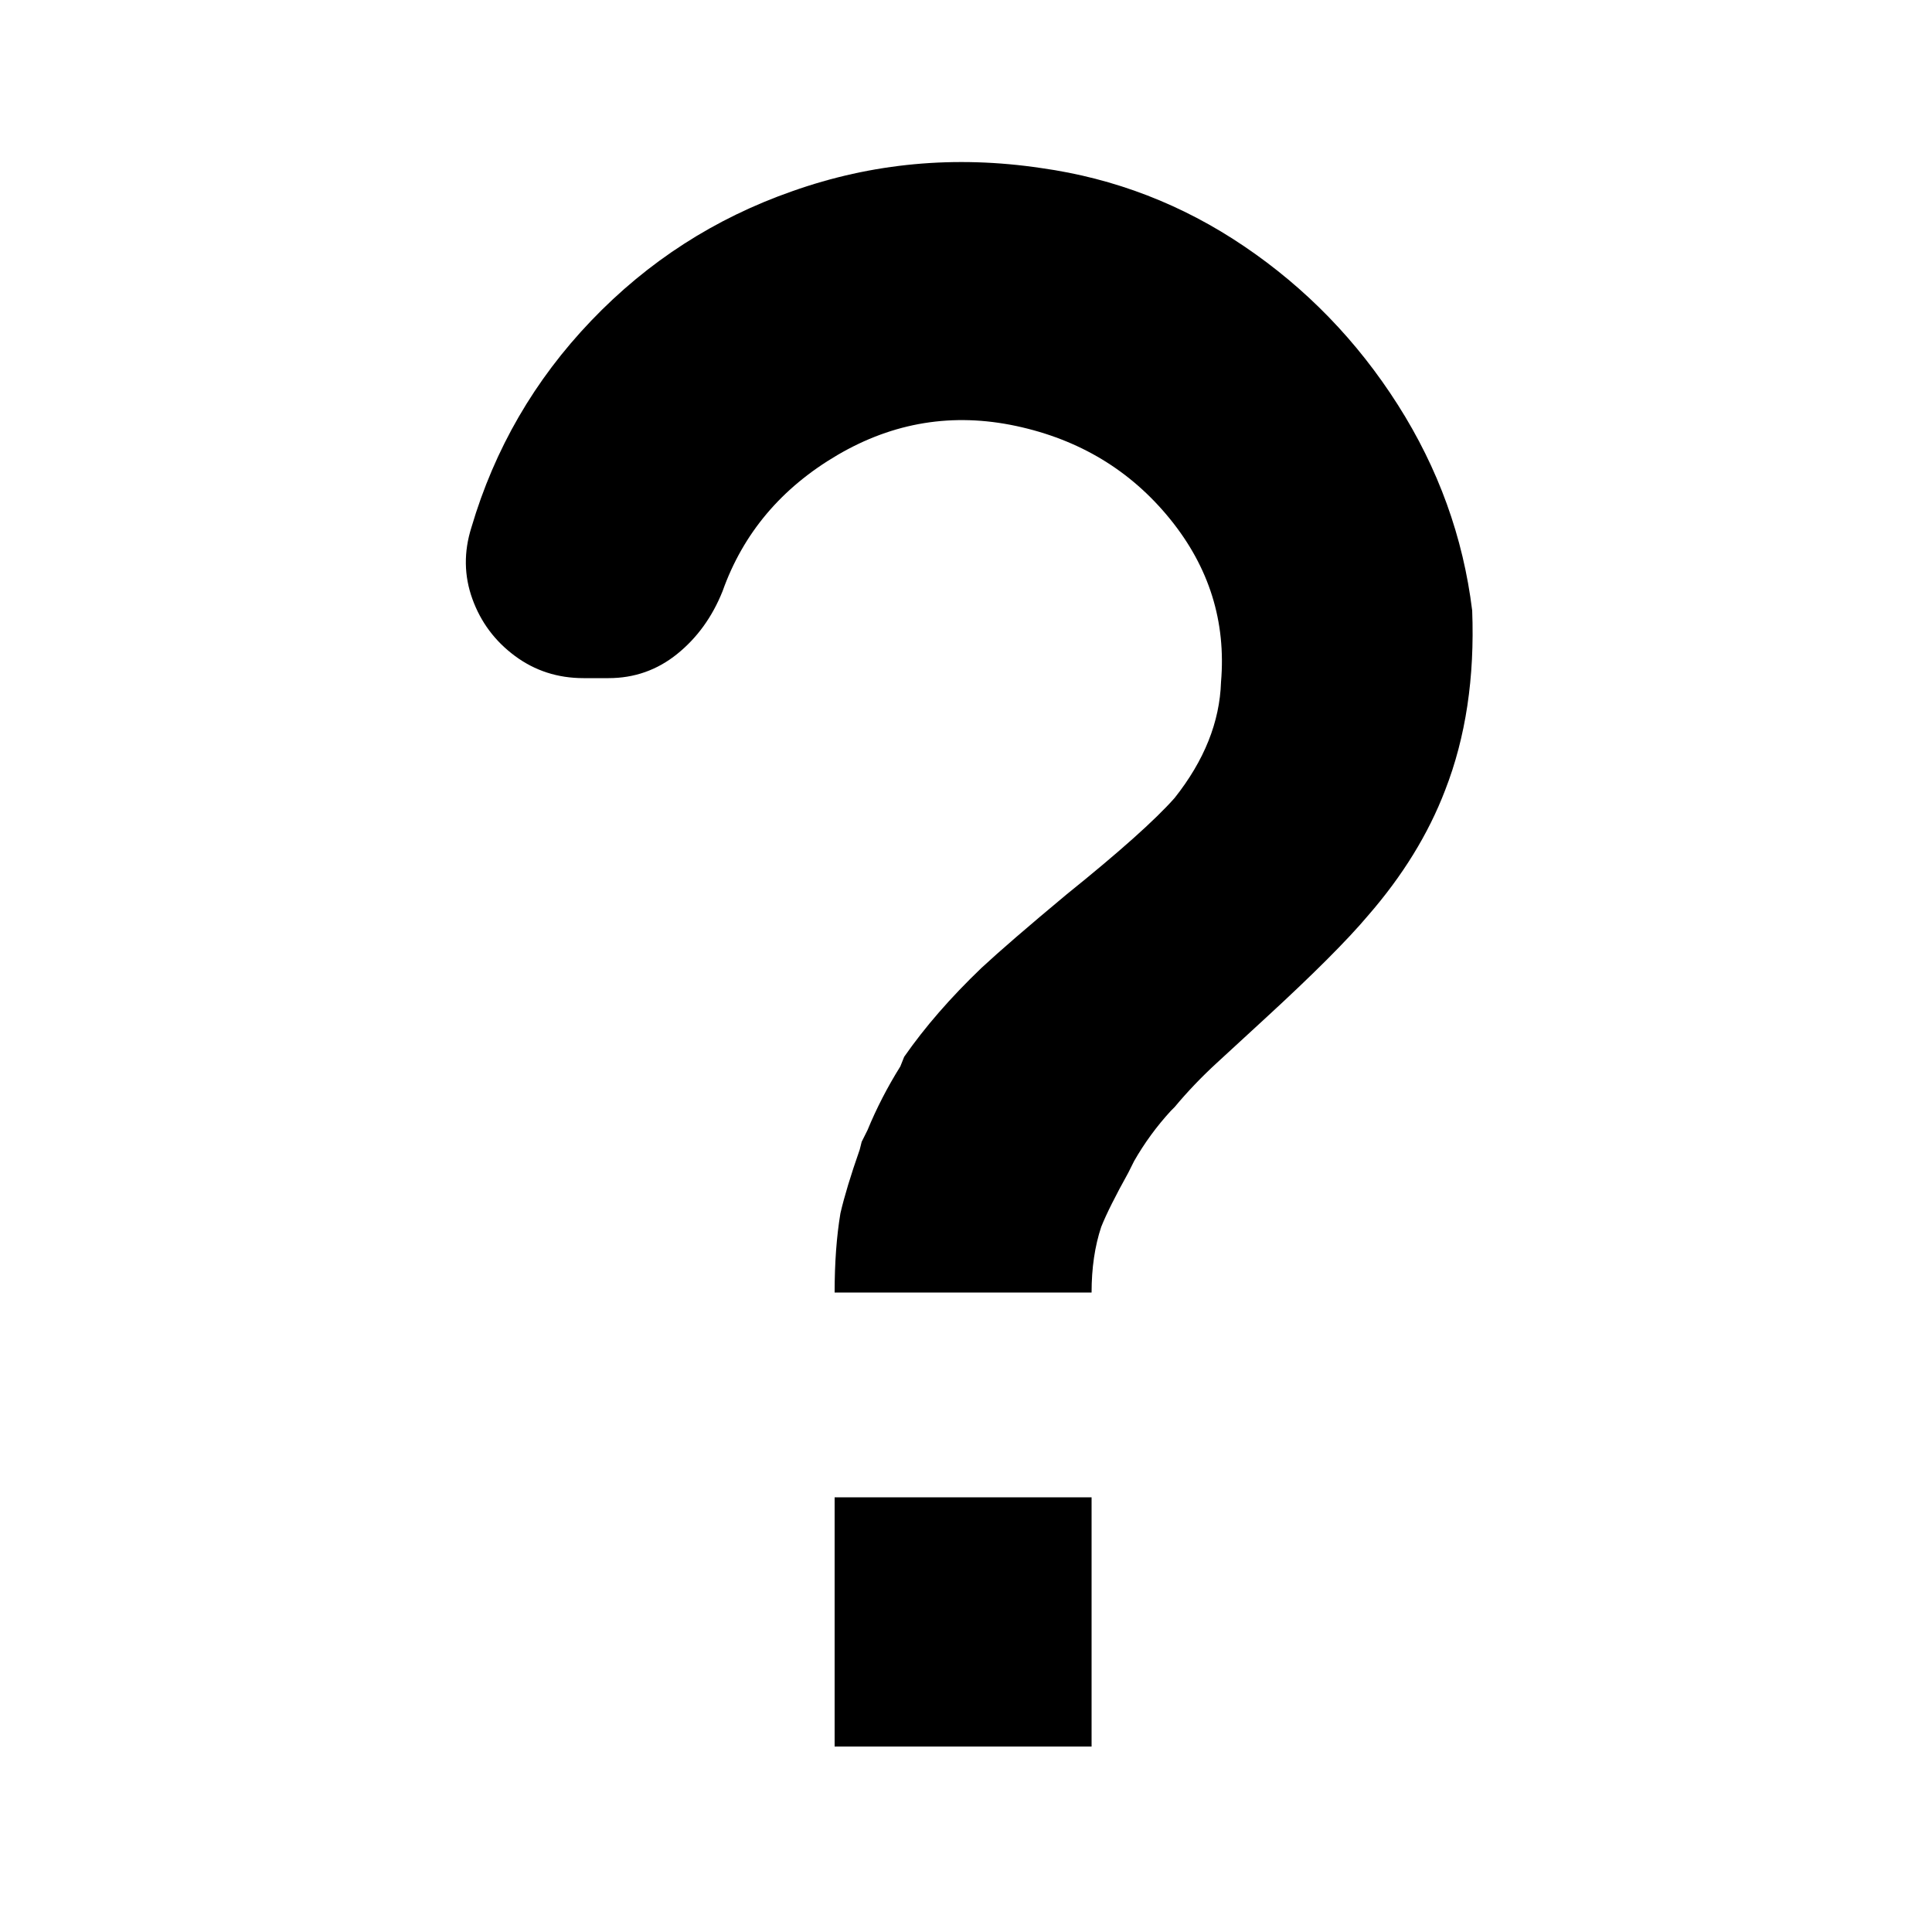
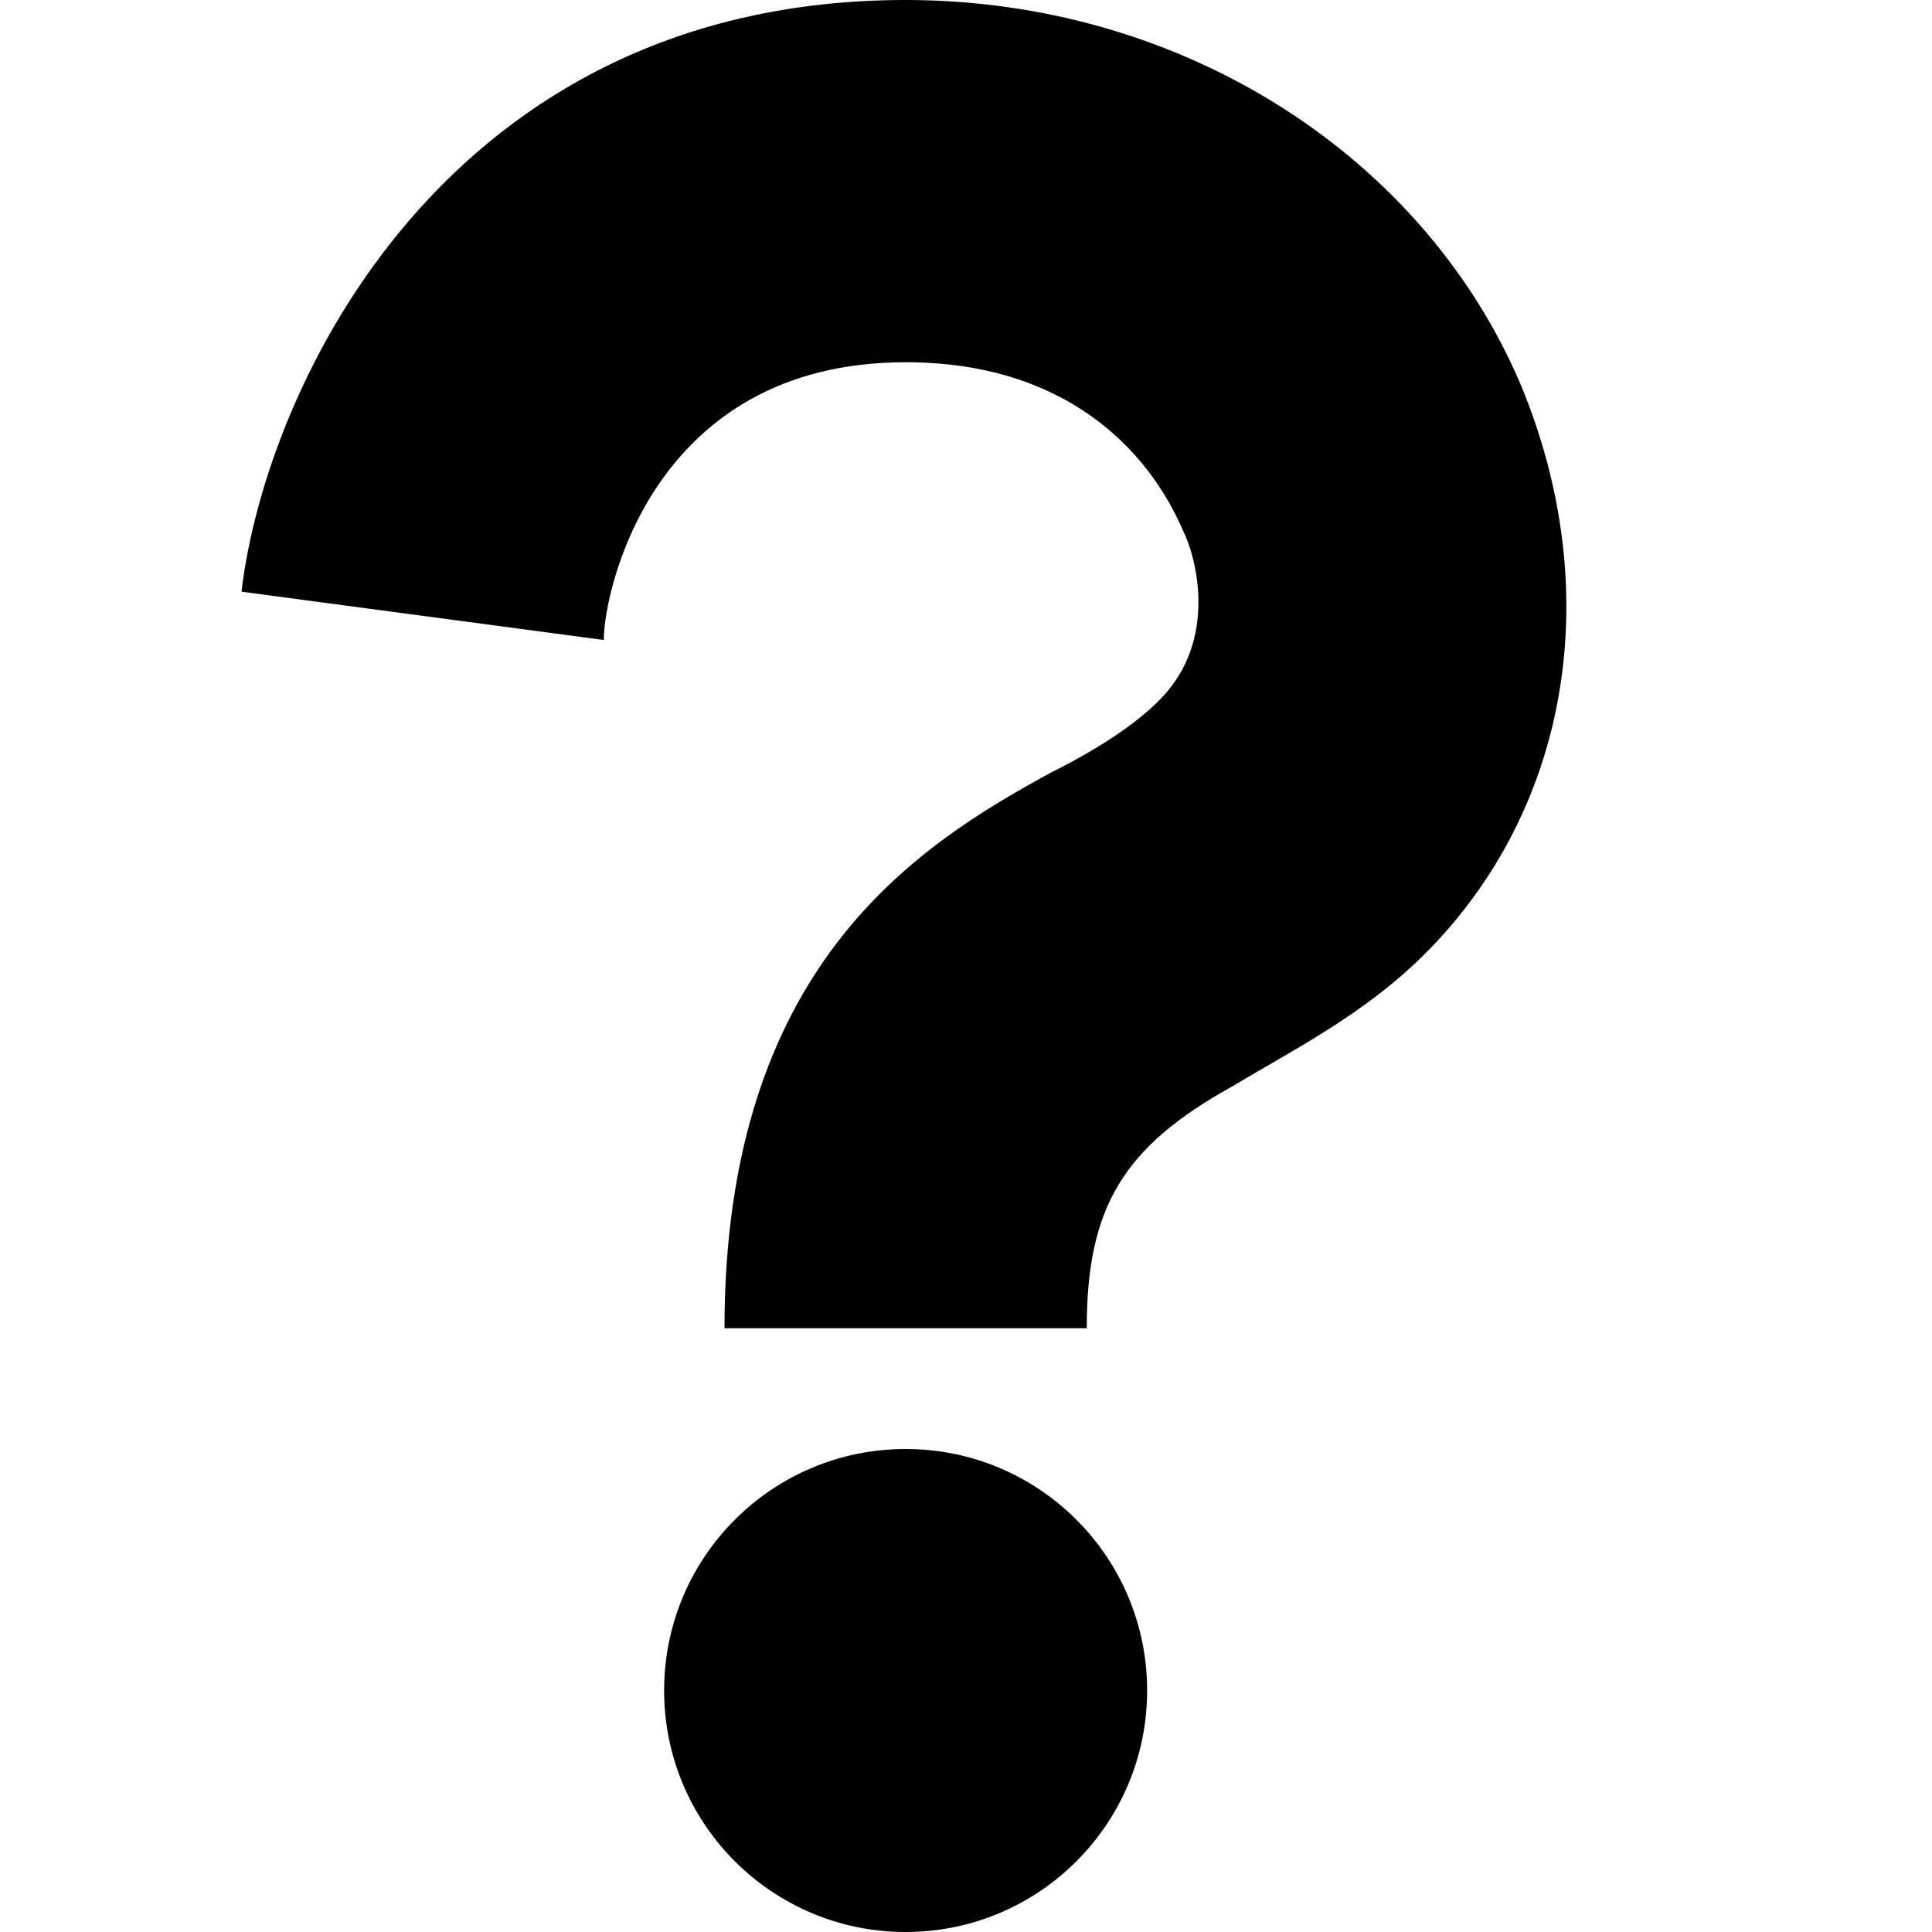
- <svg xmlns="http://www.w3.org/2000/svg" viewBox="0 0 1000 1000" fill="#000000">
-   <path d="M432 775h133v129H432V775zM539 87q-67-10-129 12-60 21-104 67t-62 107q-6 19 .5 37t22 29.5T302 351h13q20 0 35.5-12.5T374 306q16-45 59.5-70.5t92.5-15 79.5 48T632 353q-1 31-24 60-15 17-56 50-30 25-44 38-24 23-40 46l-2 5q-10 16-17 33l-3 6-1 4q-7 20-10 33-3 18-3 41h133q0-19 5-34 4-10 14-28l3-6q8-14 19-26l2-2q10-12 22-23l25-23q37-34 53-53 27-31 40-65 16-41 14-93-7-57-38.5-106.5t-79.5-82T539 87z" />
+ <svg xmlns="http://www.w3.org/2000/svg" viewBox="0 0 16 16" fill="#000000">
+   <path d="M9 11h-3c0-3 1.6-4 2.7-4.6 0.4-0.2 0.7-0.4 0.9-0.6 0.5-0.5 0.3-1.2 0.2-1.4-0.3-0.7-1-1.4-2.3-1.4-2.1 0-2.5 1.9-2.5 2.3l-3-0.4c0.2-1.7 1.7-4.9 5.5-4.9 2.3 0 4.3 1.3 5.1 3.2 0.7 1.7 0.4 3.5-0.8 4.7-0.5 0.5-1.1 0.8-1.6 1.1-0.9 0.5-1.2 1-1.2 2z" />
+   <path d="M9.5 14c0 1.105-0.895 2-2 2s-2-0.895-2-2c0-1.105 0.895-2 2-2s2 0.895 2 2z" />
</svg>
